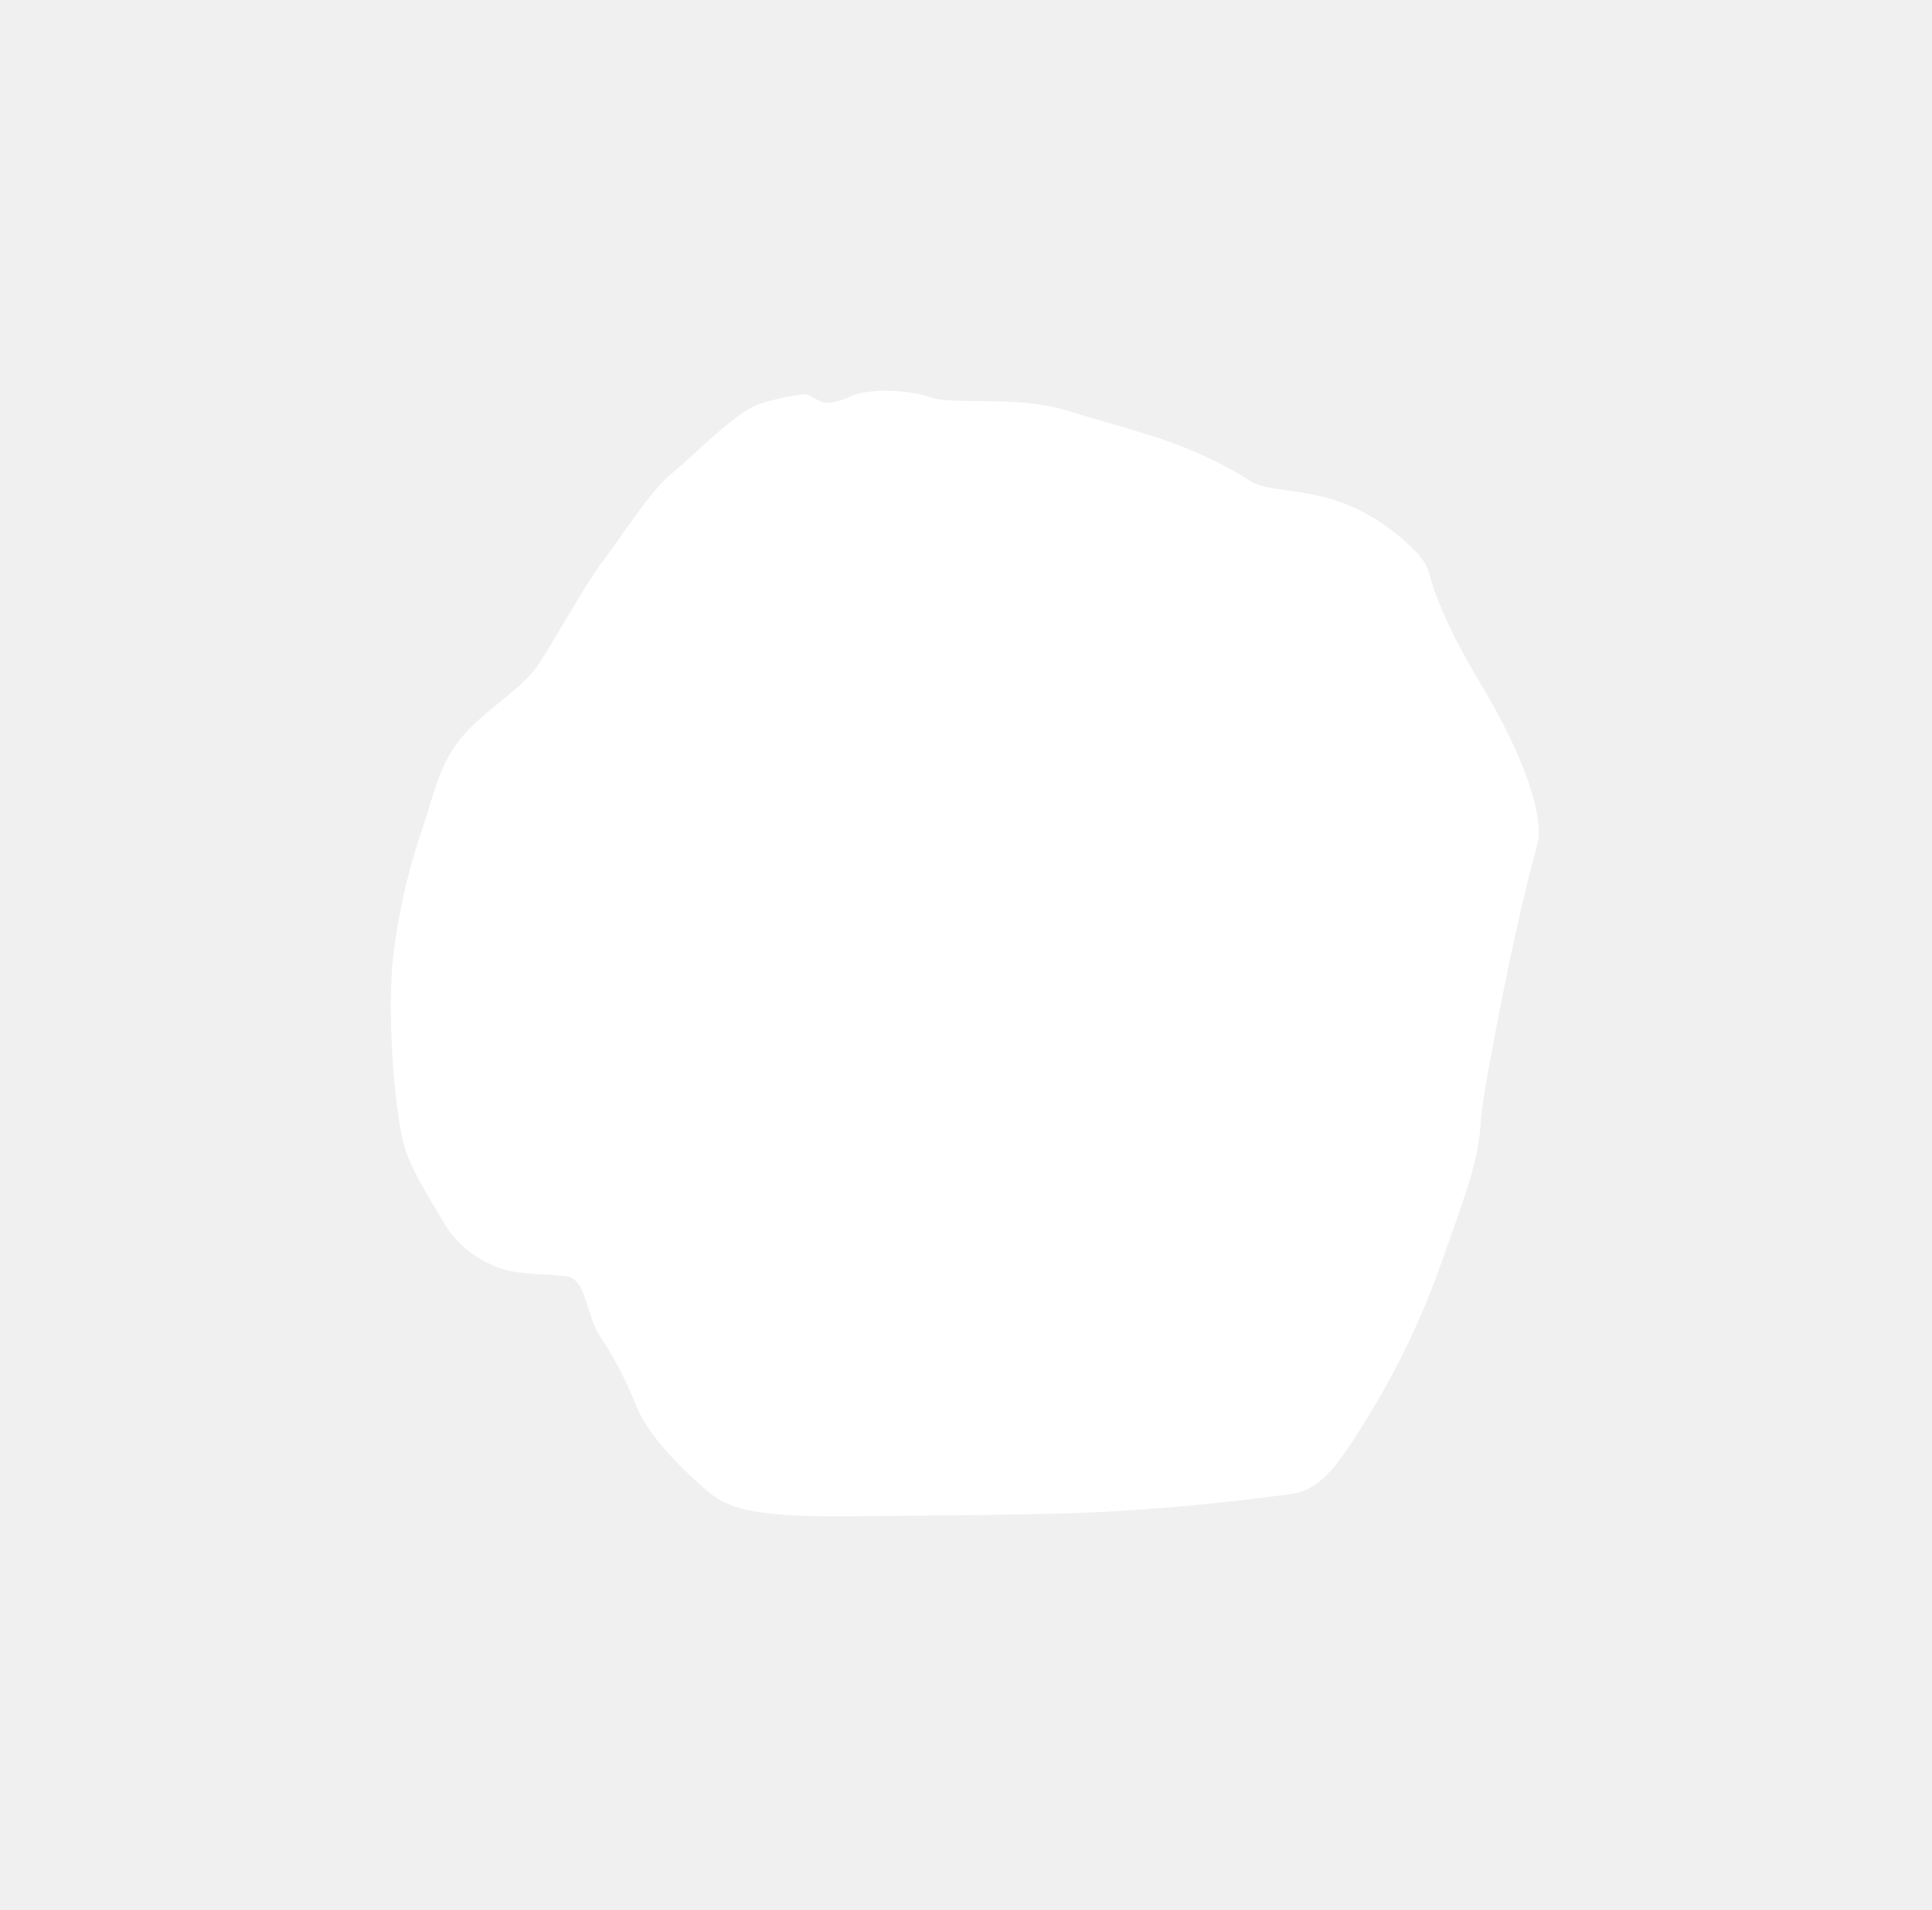
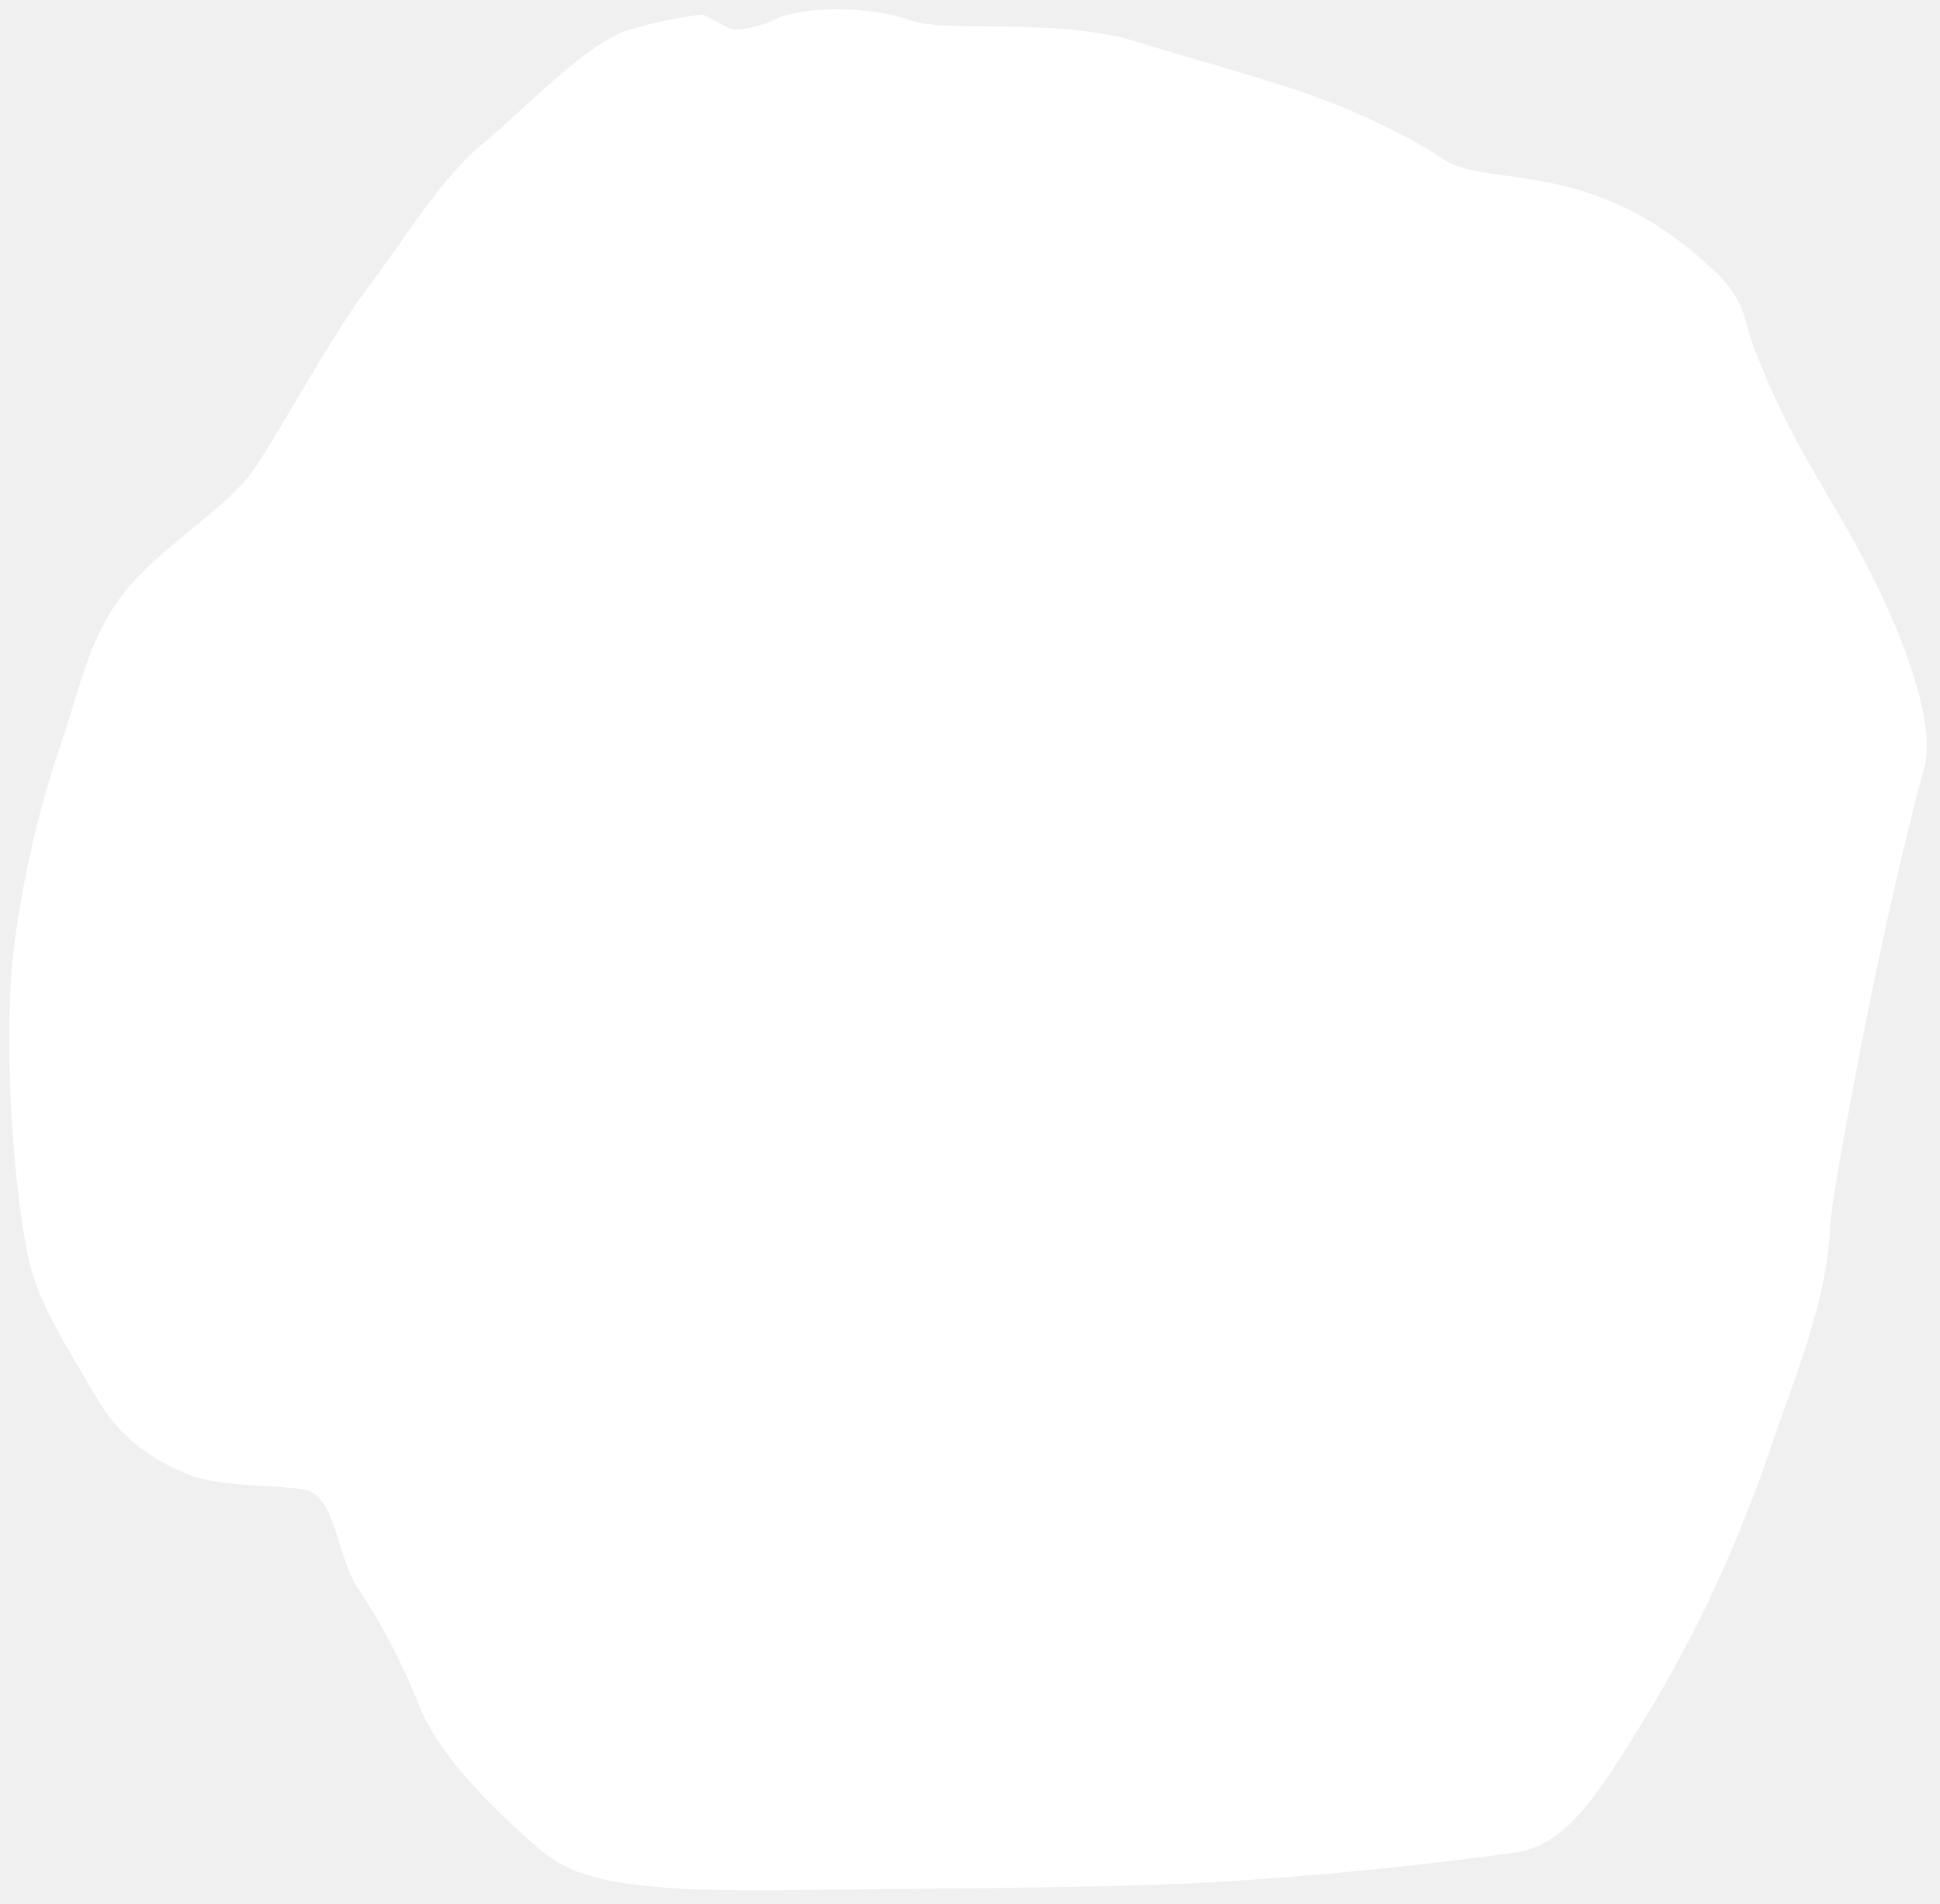
- <svg xmlns="http://www.w3.org/2000/svg" width="351" height="347" viewBox="-70 -70 351 347" fill="white">
+ <svg xmlns="http://www.w3.org/2000/svg" width="211" height="207" viewBox="0 0 211 207" fill="white">
  <path d="M68.327 3.276C71.985 2.141 75.46 1.657 76.497 1.602C78.096 2.343 79.248 3.236 80.064 3.232C81.692 3.141 83.323 2.656 84.868 1.837C89.062 0.469 95.258 0.894 99.297 2.272C103.145 3.585 115.122 1.861 123.791 4.588C128.436 6.048 131.926 6.929 138.947 9.116C146.645 11.515 152.839 14.585 157.095 17.366C162.049 20.603 173.48 16.789 186.893 29.883C189.832 32.752 189.713 34.989 190.667 37.52C193.682 45.518 196.673 50.246 200.37 56.602C206.199 66.621 210.843 78.244 209.249 83.659C208.494 86.221 205.216 98.868 201.732 117.293C199.806 127.484 199.151 131.436 199.037 133.663C198.686 140.527 196.32 146.893 193.444 154.971C191.947 159.178 187.962 171.952 179.17 186.391C173.715 195.349 170.291 200.705 164.668 201.461C156.884 202.508 145.089 203.945 130.864 204.711C123.246 205.121 110.954 205.293 99.644 205.379C88.334 205.465 78.295 205.725 72.543 205.271C65.311 204.701 61.734 203.708 58.484 200.91C51.104 194.555 47.046 189.218 45.59 185.466C44.334 182.226 41.983 177.205 39.035 172.875C36.429 169.049 36.634 162.293 32.754 161.891C28.448 161.444 23.499 161.584 20.356 160.281C16.089 158.512 12.875 156.071 10.434 151.864C7.503 146.816 4.349 142.024 3.235 137.399C1.596 130.6 0.328 114.524 1.39 104.194C1.785 100.362 3.155 90.915 6.745 80.537C8.87 74.395 9.761 68.379 14.696 63.041C18.962 58.427 25.28 54.82 28.049 50.421C31.642 44.714 36.392 36.142 39.324 32.244C43.829 26.253 47.891 19.439 52.41 15.721C56.755 12.145 63.724 4.704 68.327 3.276Z" stroke="none" />
</svg>
